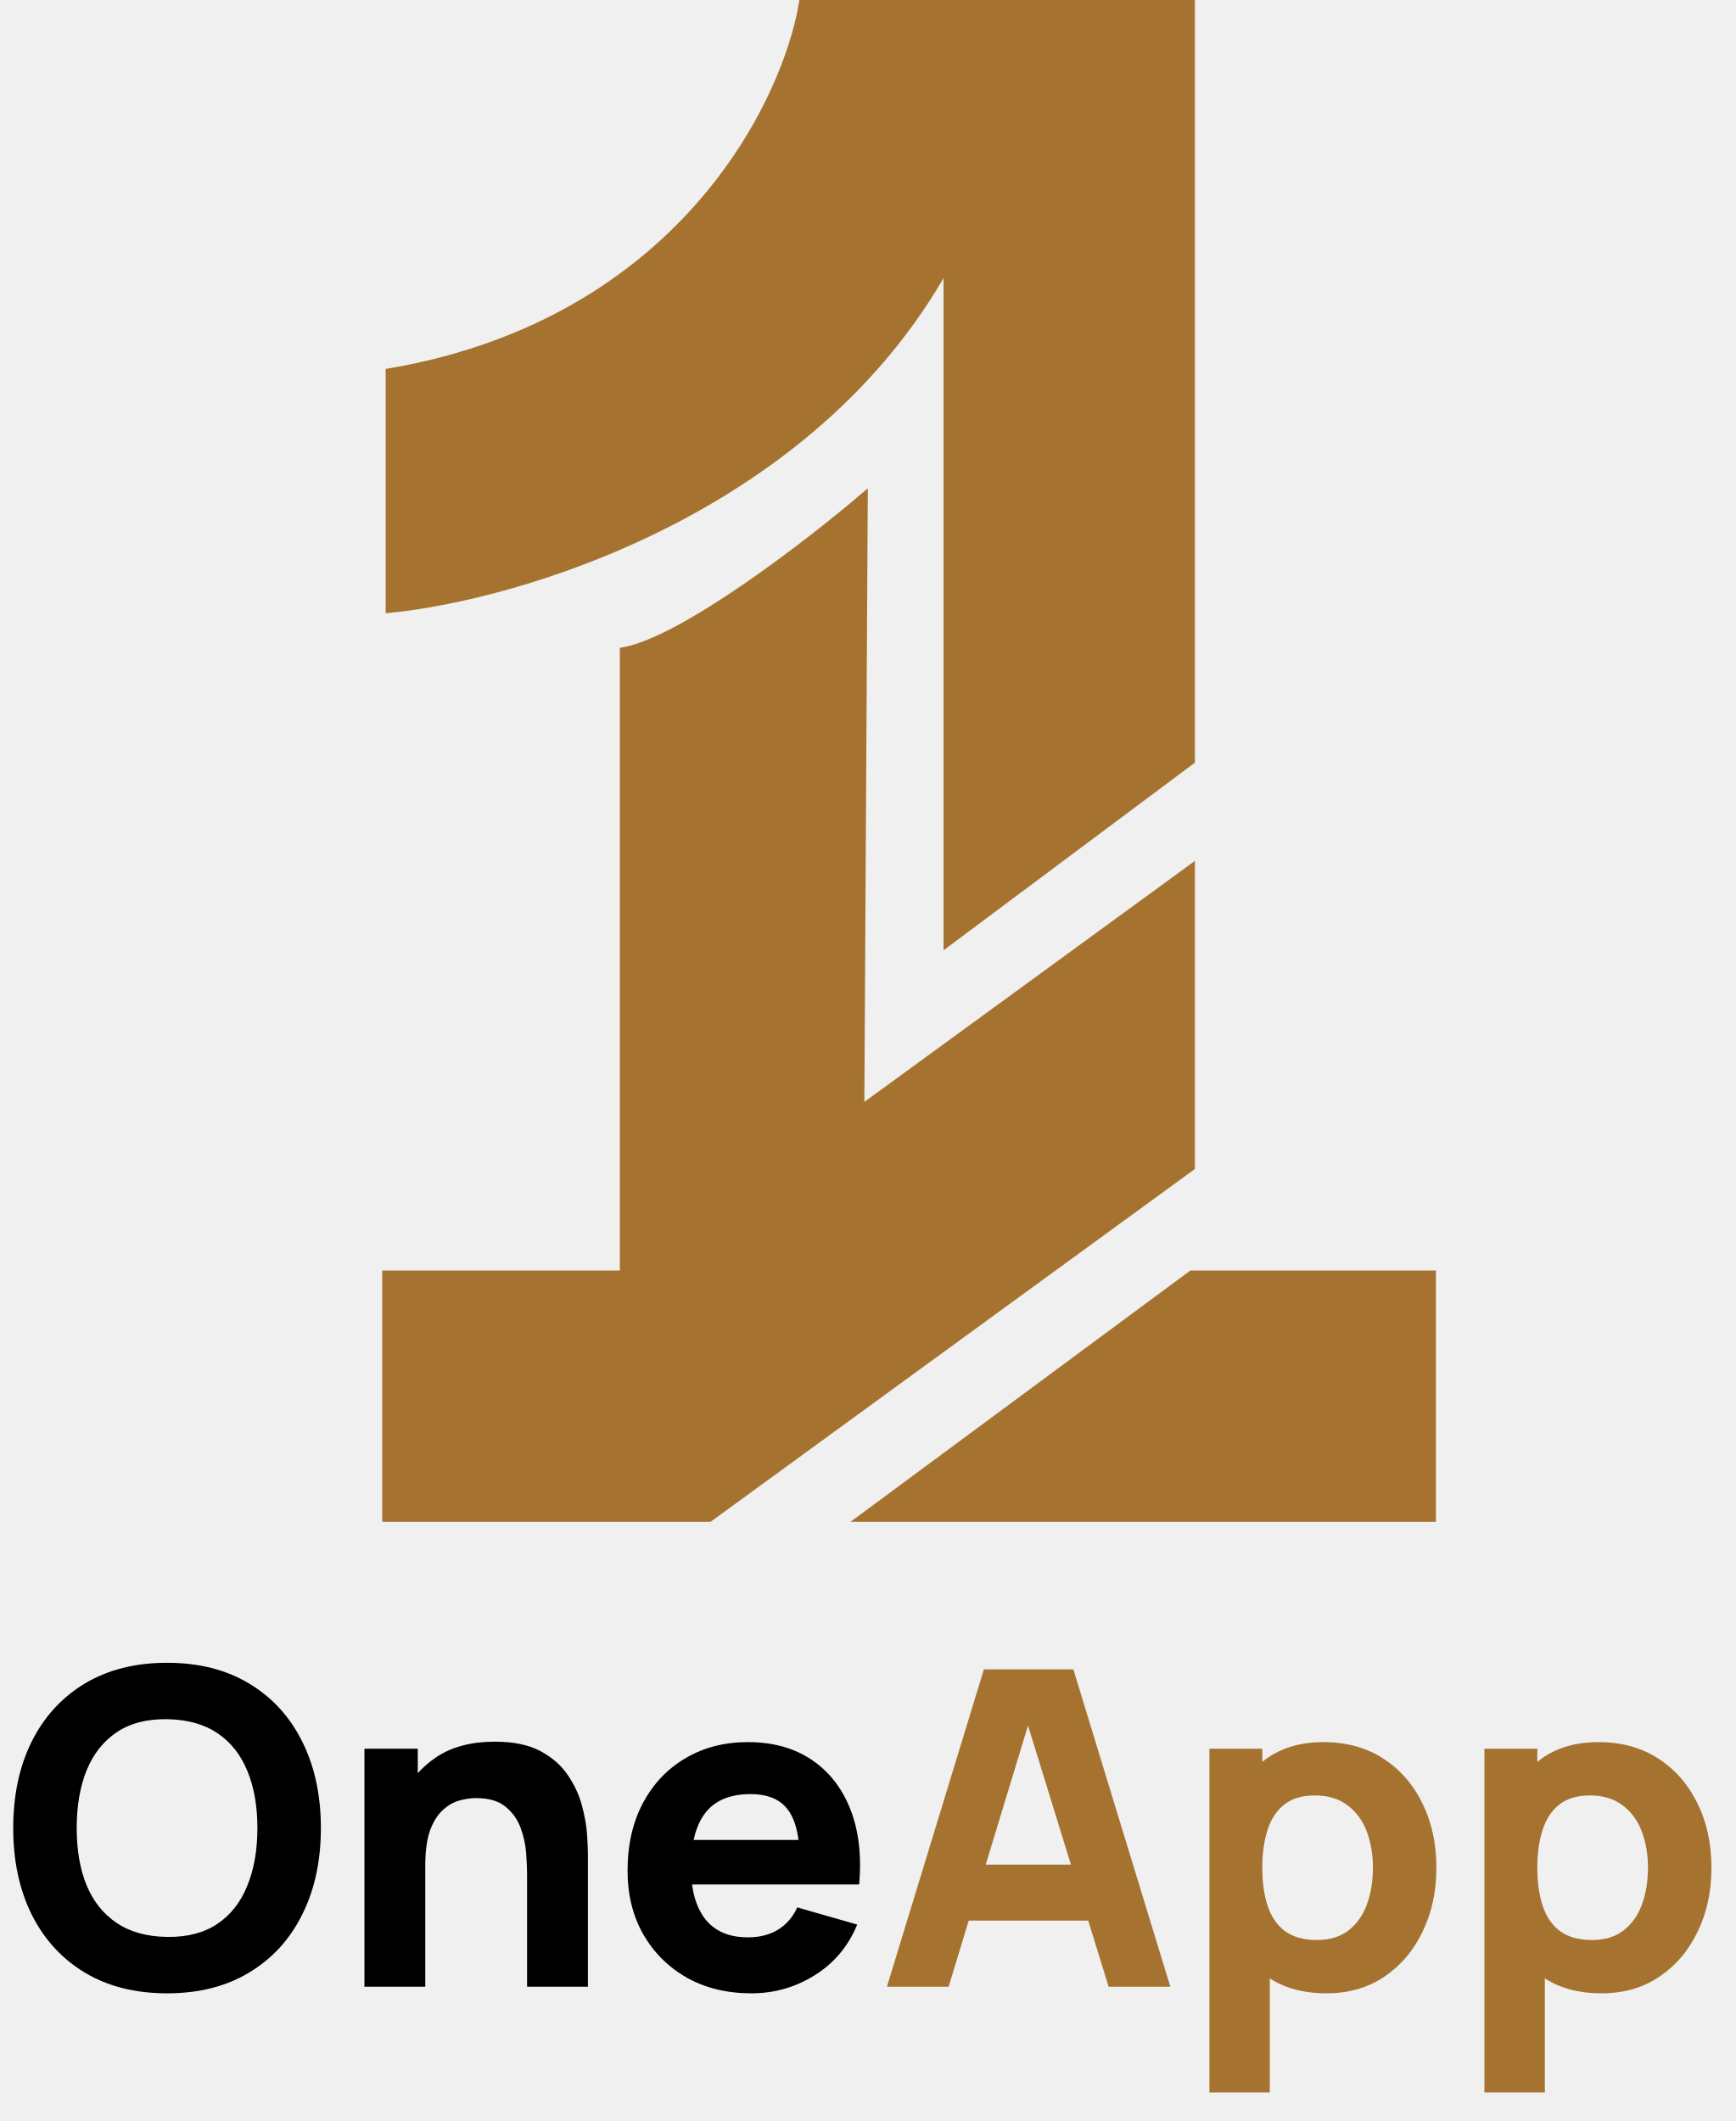
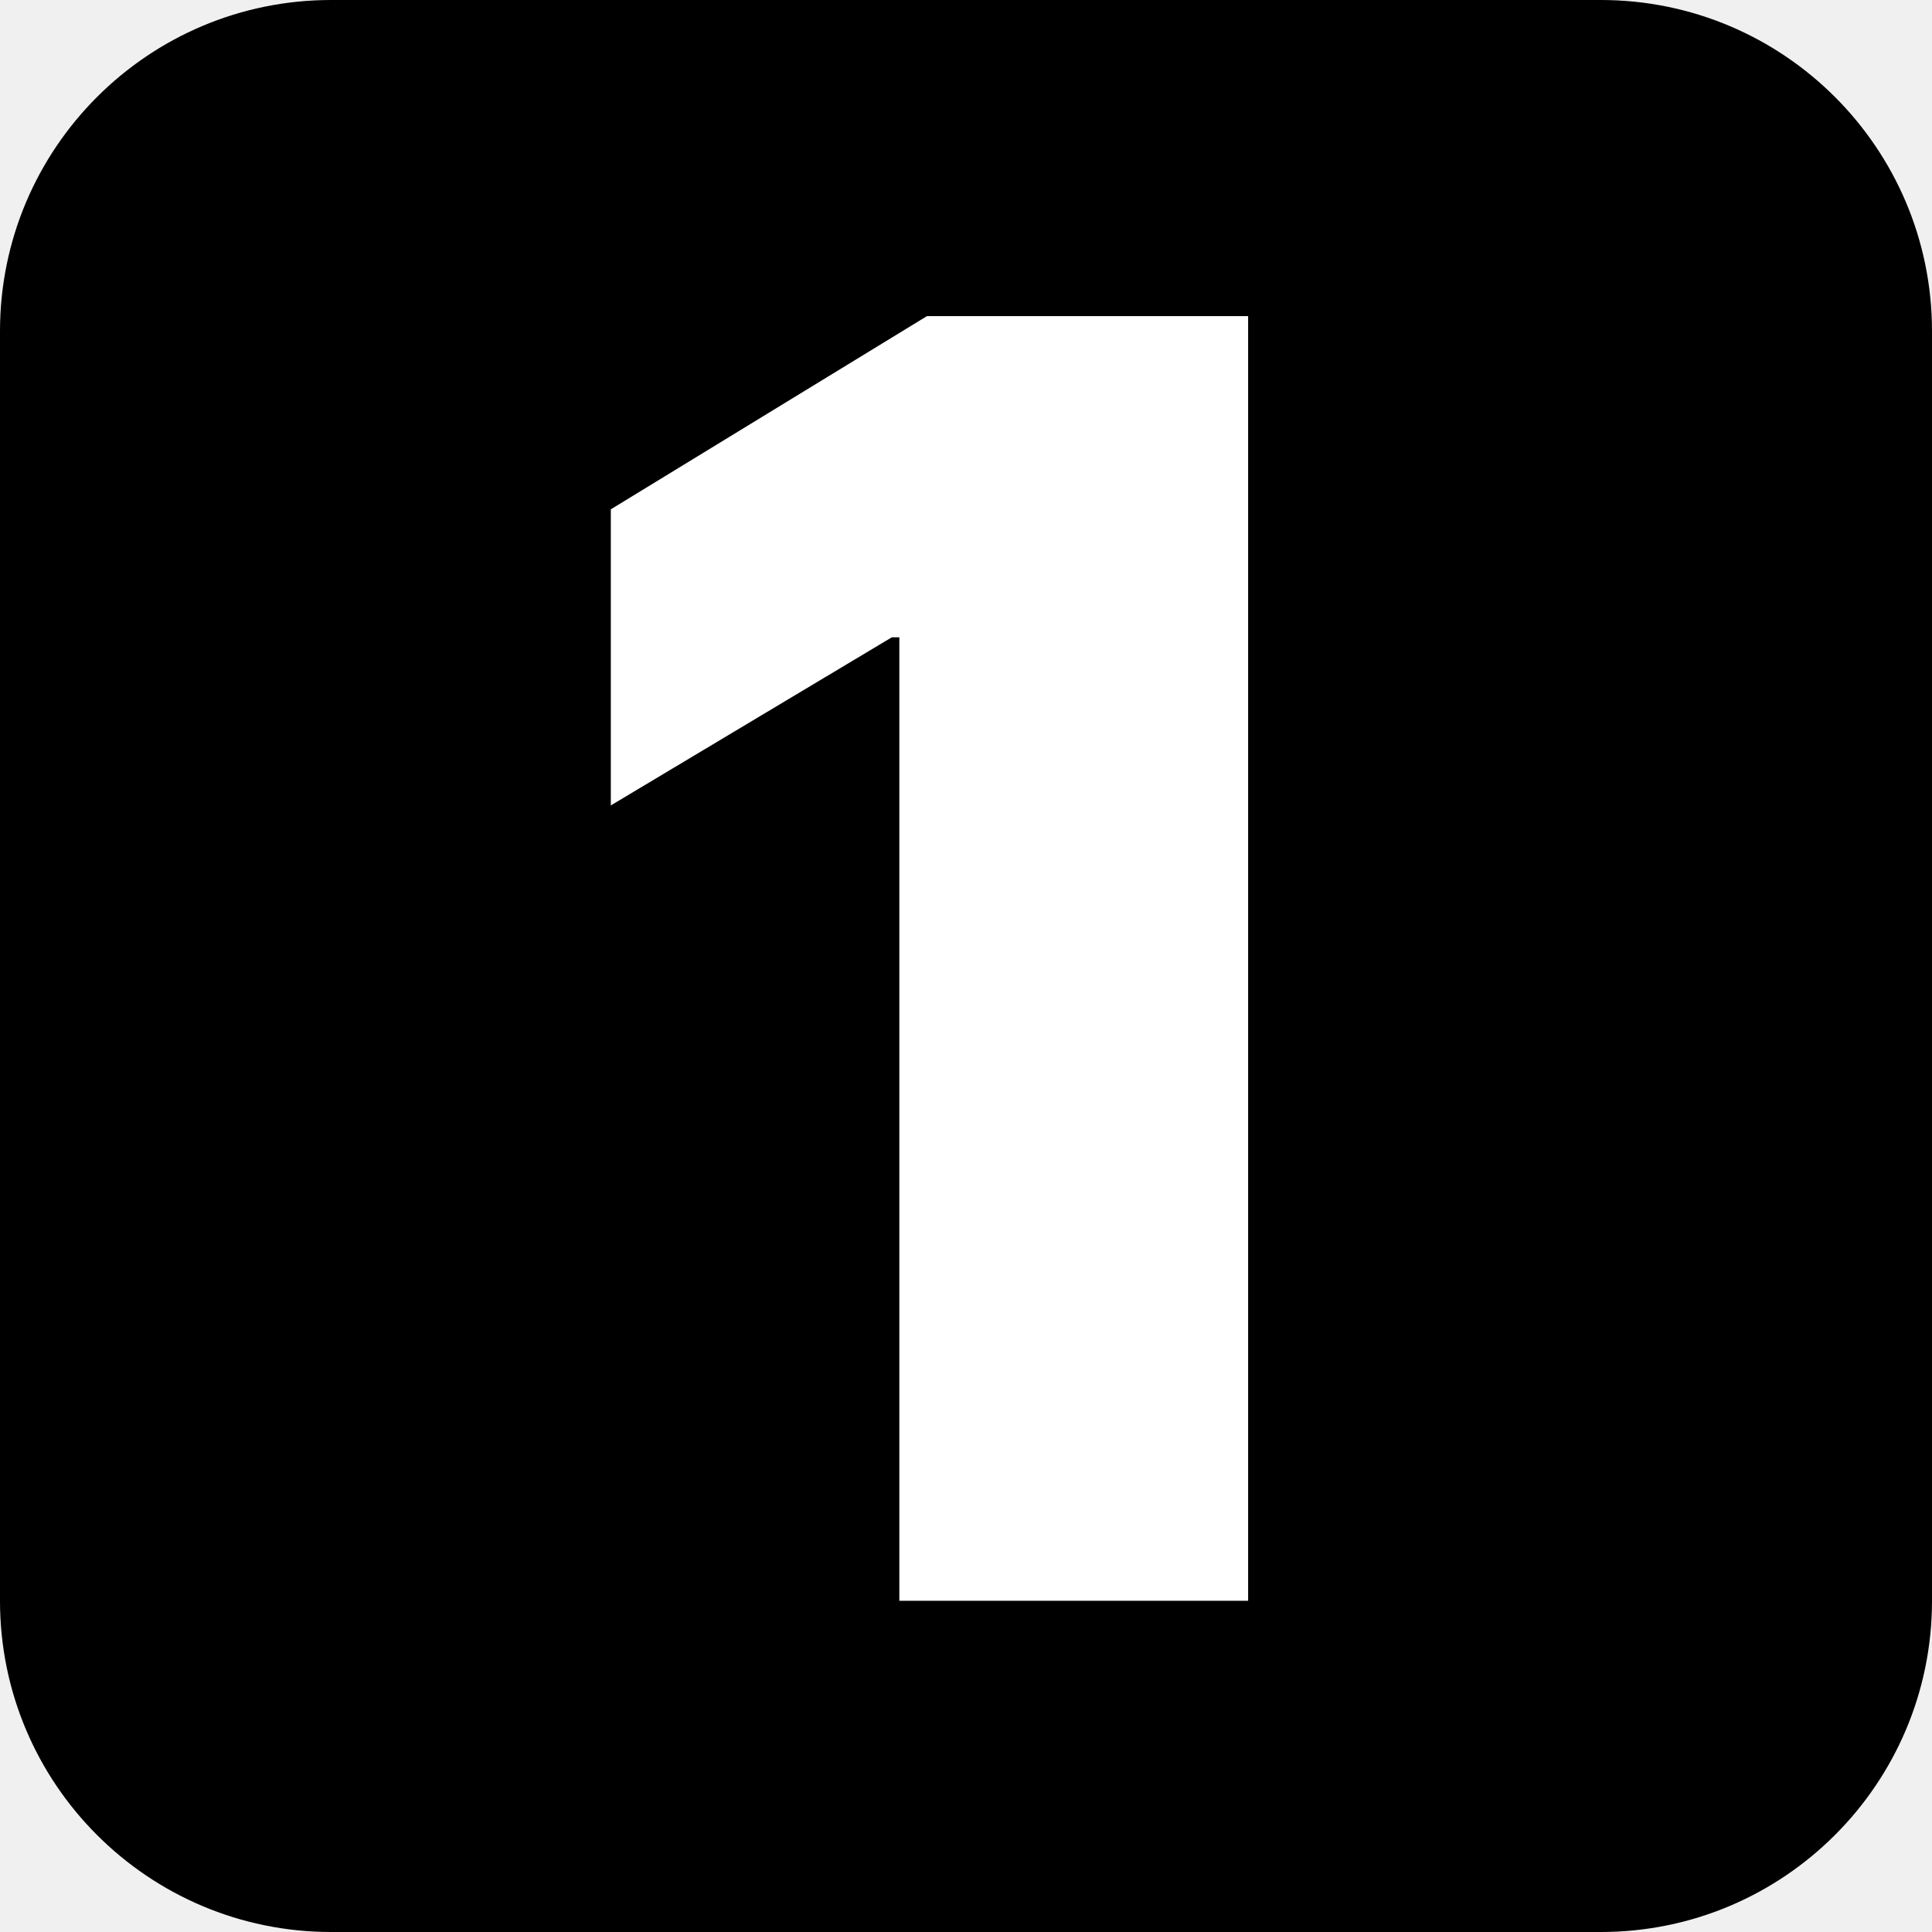
- <svg xmlns="http://www.w3.org/2000/svg" width="252" height="308" viewBox="0 0 252 308" fill="none">
-   <path d="M56.5 88.5V54C98.5 46.8 114 15.333 116.5 0.5H173V110.5L137.5 137V38.5C117.9 74.1 75.333 86.667 56.5 88.5Z" fill="#A5732F" />
-   <path d="M90.5 94.5C99.3 92.9 117.5 78.833 125.5 72L125 161L173 126V169.5L103 220.5H56V185H90.5V94.5Z" fill="#A5732F" />
-   <path d="M208 185H173L125 220.5H208V185Z" fill="#A5732F" />
-   <path d="M56.5 88.5V54C98.5 46.8 114 15.333 116.5 0.5H173V110.5L137.5 137V38.5C117.9 74.1 75.333 86.667 56.5 88.5Z" stroke="#A5732F" />
-   <path d="M90.5 94.5C99.3 92.9 117.5 78.833 125.5 72L125 161L173 126V169.5L103 220.5H56V185H90.5V94.5Z" stroke="#A5732F" />
-   <path d="M208 185H173L125 220.5H208V185Z" stroke="#A5732F" />
-   <path d="M24.256 289.46C19.648 289.46 15.669 288.457 12.32 286.452C8.992 284.447 6.421 281.641 4.608 278.036C2.816 274.431 1.92 270.239 1.92 265.46C1.92 260.681 2.816 256.489 4.608 252.884C6.421 249.279 8.992 246.473 12.32 244.468C15.669 242.463 19.648 241.46 24.256 241.46C28.864 241.46 32.832 242.463 36.16 244.468C39.509 246.473 42.08 249.279 43.872 252.884C45.685 256.489 46.592 260.681 46.592 265.46C46.592 270.239 45.685 274.431 43.872 278.036C42.08 281.641 39.509 284.447 36.16 286.452C32.832 288.457 28.864 289.46 24.256 289.46ZM24.256 281.268C27.179 281.311 29.611 280.681 31.552 279.38C33.493 278.079 34.944 276.233 35.904 273.844C36.885 271.455 37.376 268.66 37.376 265.46C37.376 262.26 36.885 259.487 35.904 257.14C34.944 254.793 33.493 252.969 31.552 251.668C29.611 250.367 27.179 249.695 24.256 249.652C21.333 249.609 18.901 250.239 16.96 251.54C15.019 252.841 13.557 254.687 12.576 257.076C11.616 259.465 11.136 262.26 11.136 265.46C11.136 268.66 11.616 271.433 12.576 273.78C13.557 276.127 15.019 277.951 16.96 279.252C18.901 280.553 21.333 281.225 24.256 281.268ZM76.532 288.5V272.18C76.532 271.391 76.489 270.388 76.404 269.172C76.319 267.935 76.052 266.697 75.604 265.46C75.156 264.223 74.42 263.188 73.396 262.356C72.393 261.524 70.964 261.108 69.108 261.108C68.361 261.108 67.561 261.225 66.708 261.46C65.855 261.695 65.055 262.153 64.308 262.836C63.561 263.497 62.943 264.479 62.452 265.78C61.983 267.081 61.748 268.809 61.748 270.964L56.756 268.596C56.756 265.865 57.311 263.305 58.42 260.916C59.529 258.527 61.193 256.596 63.412 255.124C65.652 253.652 68.468 252.916 71.86 252.916C74.569 252.916 76.777 253.375 78.484 254.292C80.191 255.209 81.513 256.372 82.452 257.78C83.412 259.188 84.095 260.66 84.5 262.196C84.905 263.711 85.151 265.097 85.236 266.356C85.321 267.615 85.364 268.532 85.364 269.108V288.5H76.532ZM52.916 288.5V253.94H60.66V265.396H61.748V288.5H52.916ZM109.107 289.46C105.565 289.46 102.44 288.703 99.731 287.188C97.043 285.652 94.93 283.551 93.394 280.884C91.88 278.196 91.123 275.124 91.123 271.668C91.123 267.892 91.869 264.607 93.362 261.812C94.856 259.017 96.915 256.852 99.538 255.316C102.163 253.759 105.181 252.98 108.595 252.98C112.221 252.98 115.304 253.833 117.843 255.54C120.381 257.247 122.259 259.647 123.475 262.74C124.691 265.833 125.117 269.471 124.755 273.652H116.147V270.452C116.147 266.932 115.581 264.404 114.451 262.868C113.341 261.311 111.517 260.532 108.979 260.532C106.013 260.532 103.827 261.439 102.419 263.252C101.032 265.044 100.339 267.7 100.339 271.22C100.339 274.441 101.032 276.937 102.419 278.708C103.827 280.457 105.885 281.332 108.595 281.332C110.301 281.332 111.763 280.959 112.979 280.212C114.195 279.465 115.123 278.388 115.763 276.98L124.467 279.476C123.165 282.633 121.107 285.087 118.291 286.836C115.496 288.585 112.435 289.46 109.107 289.46ZM97.65 273.652V267.188H120.562V273.652H97.65Z" fill="black" />
-   <path d="M128.78 288.5L142.86 242.42H155.852L169.932 288.5H160.972L148.428 247.86H150.092L137.74 288.5H128.78ZM137.228 278.9V270.772H161.548V278.9H137.228ZM192.628 289.46C189.193 289.46 186.324 288.66 184.02 287.06C181.716 285.46 179.977 283.284 178.804 280.532C177.652 277.78 177.076 274.676 177.076 271.22C177.076 267.764 177.652 264.66 178.804 261.908C179.956 259.156 181.652 256.98 183.892 255.38C186.132 253.78 188.894 252.98 192.18 252.98C195.486 252.98 198.366 253.769 200.82 255.348C203.273 256.927 205.172 259.092 206.516 261.844C207.881 264.575 208.564 267.7 208.564 271.22C208.564 274.676 207.892 277.78 206.548 280.532C205.225 283.284 203.369 285.46 200.98 287.06C198.59 288.66 195.806 289.46 192.628 289.46ZM175.604 303.86V253.94H183.284V277.62H184.372V303.86H175.604ZM191.22 281.716C193.097 281.716 194.633 281.247 195.828 280.308C197.022 279.369 197.908 278.111 198.484 276.532C199.06 274.932 199.348 273.161 199.348 271.22C199.348 269.3 199.049 267.551 198.452 265.972C197.854 264.372 196.926 263.103 195.668 262.164C194.43 261.204 192.841 260.724 190.9 260.724C189.086 260.724 187.614 261.161 186.484 262.036C185.374 262.911 184.564 264.137 184.052 265.716C183.54 267.295 183.284 269.129 183.284 271.22C183.284 273.311 183.54 275.145 184.052 276.724C184.564 278.303 185.396 279.529 186.548 280.404C187.721 281.279 189.278 281.716 191.22 281.716ZM232.565 289.46C229.13 289.46 226.261 288.66 223.957 287.06C221.653 285.46 219.914 283.284 218.741 280.532C217.589 277.78 217.013 274.676 217.013 271.22C217.013 267.764 217.589 264.66 218.741 261.908C219.893 259.156 221.589 256.98 223.829 255.38C226.069 253.78 228.832 252.98 232.117 252.98C235.424 252.98 238.304 253.769 240.757 255.348C243.21 256.927 245.109 259.092 246.453 261.844C247.818 264.575 248.501 267.7 248.501 271.22C248.501 274.676 247.829 277.78 246.485 280.532C245.162 283.284 243.306 285.46 240.917 287.06C238.528 288.66 235.744 289.46 232.565 289.46ZM215.541 303.86V253.94H223.221V277.62H224.309V303.86H215.541ZM231.157 281.716C233.034 281.716 234.57 281.247 235.765 280.308C236.96 279.369 237.845 278.111 238.421 276.532C238.997 274.932 239.285 273.161 239.285 271.22C239.285 269.3 238.986 267.551 238.389 265.972C237.792 264.372 236.864 263.103 235.605 262.164C234.368 261.204 232.778 260.724 230.837 260.724C229.024 260.724 227.552 261.161 226.421 262.036C225.312 262.911 224.501 264.137 223.989 265.716C223.477 267.295 223.221 269.129 223.221 271.22C223.221 273.311 223.477 275.145 223.989 276.724C224.501 278.303 225.333 279.529 226.485 280.404C227.658 281.279 229.216 281.716 231.157 281.716Z" fill="#A5732F" />
+ <svg xmlns="http://www.w3.org/2000/svg" width="70" height="70" viewBox="0 0 70 70" fill="none">
+   <rect width="70" height="70" rx="12" fill="black" />
+   <path d="M45.222 11.454V58H32.585V23.091H32.312L22.131 29.182V18.454L33.585 11.454H45.222Z" fill="white" />
</svg>
